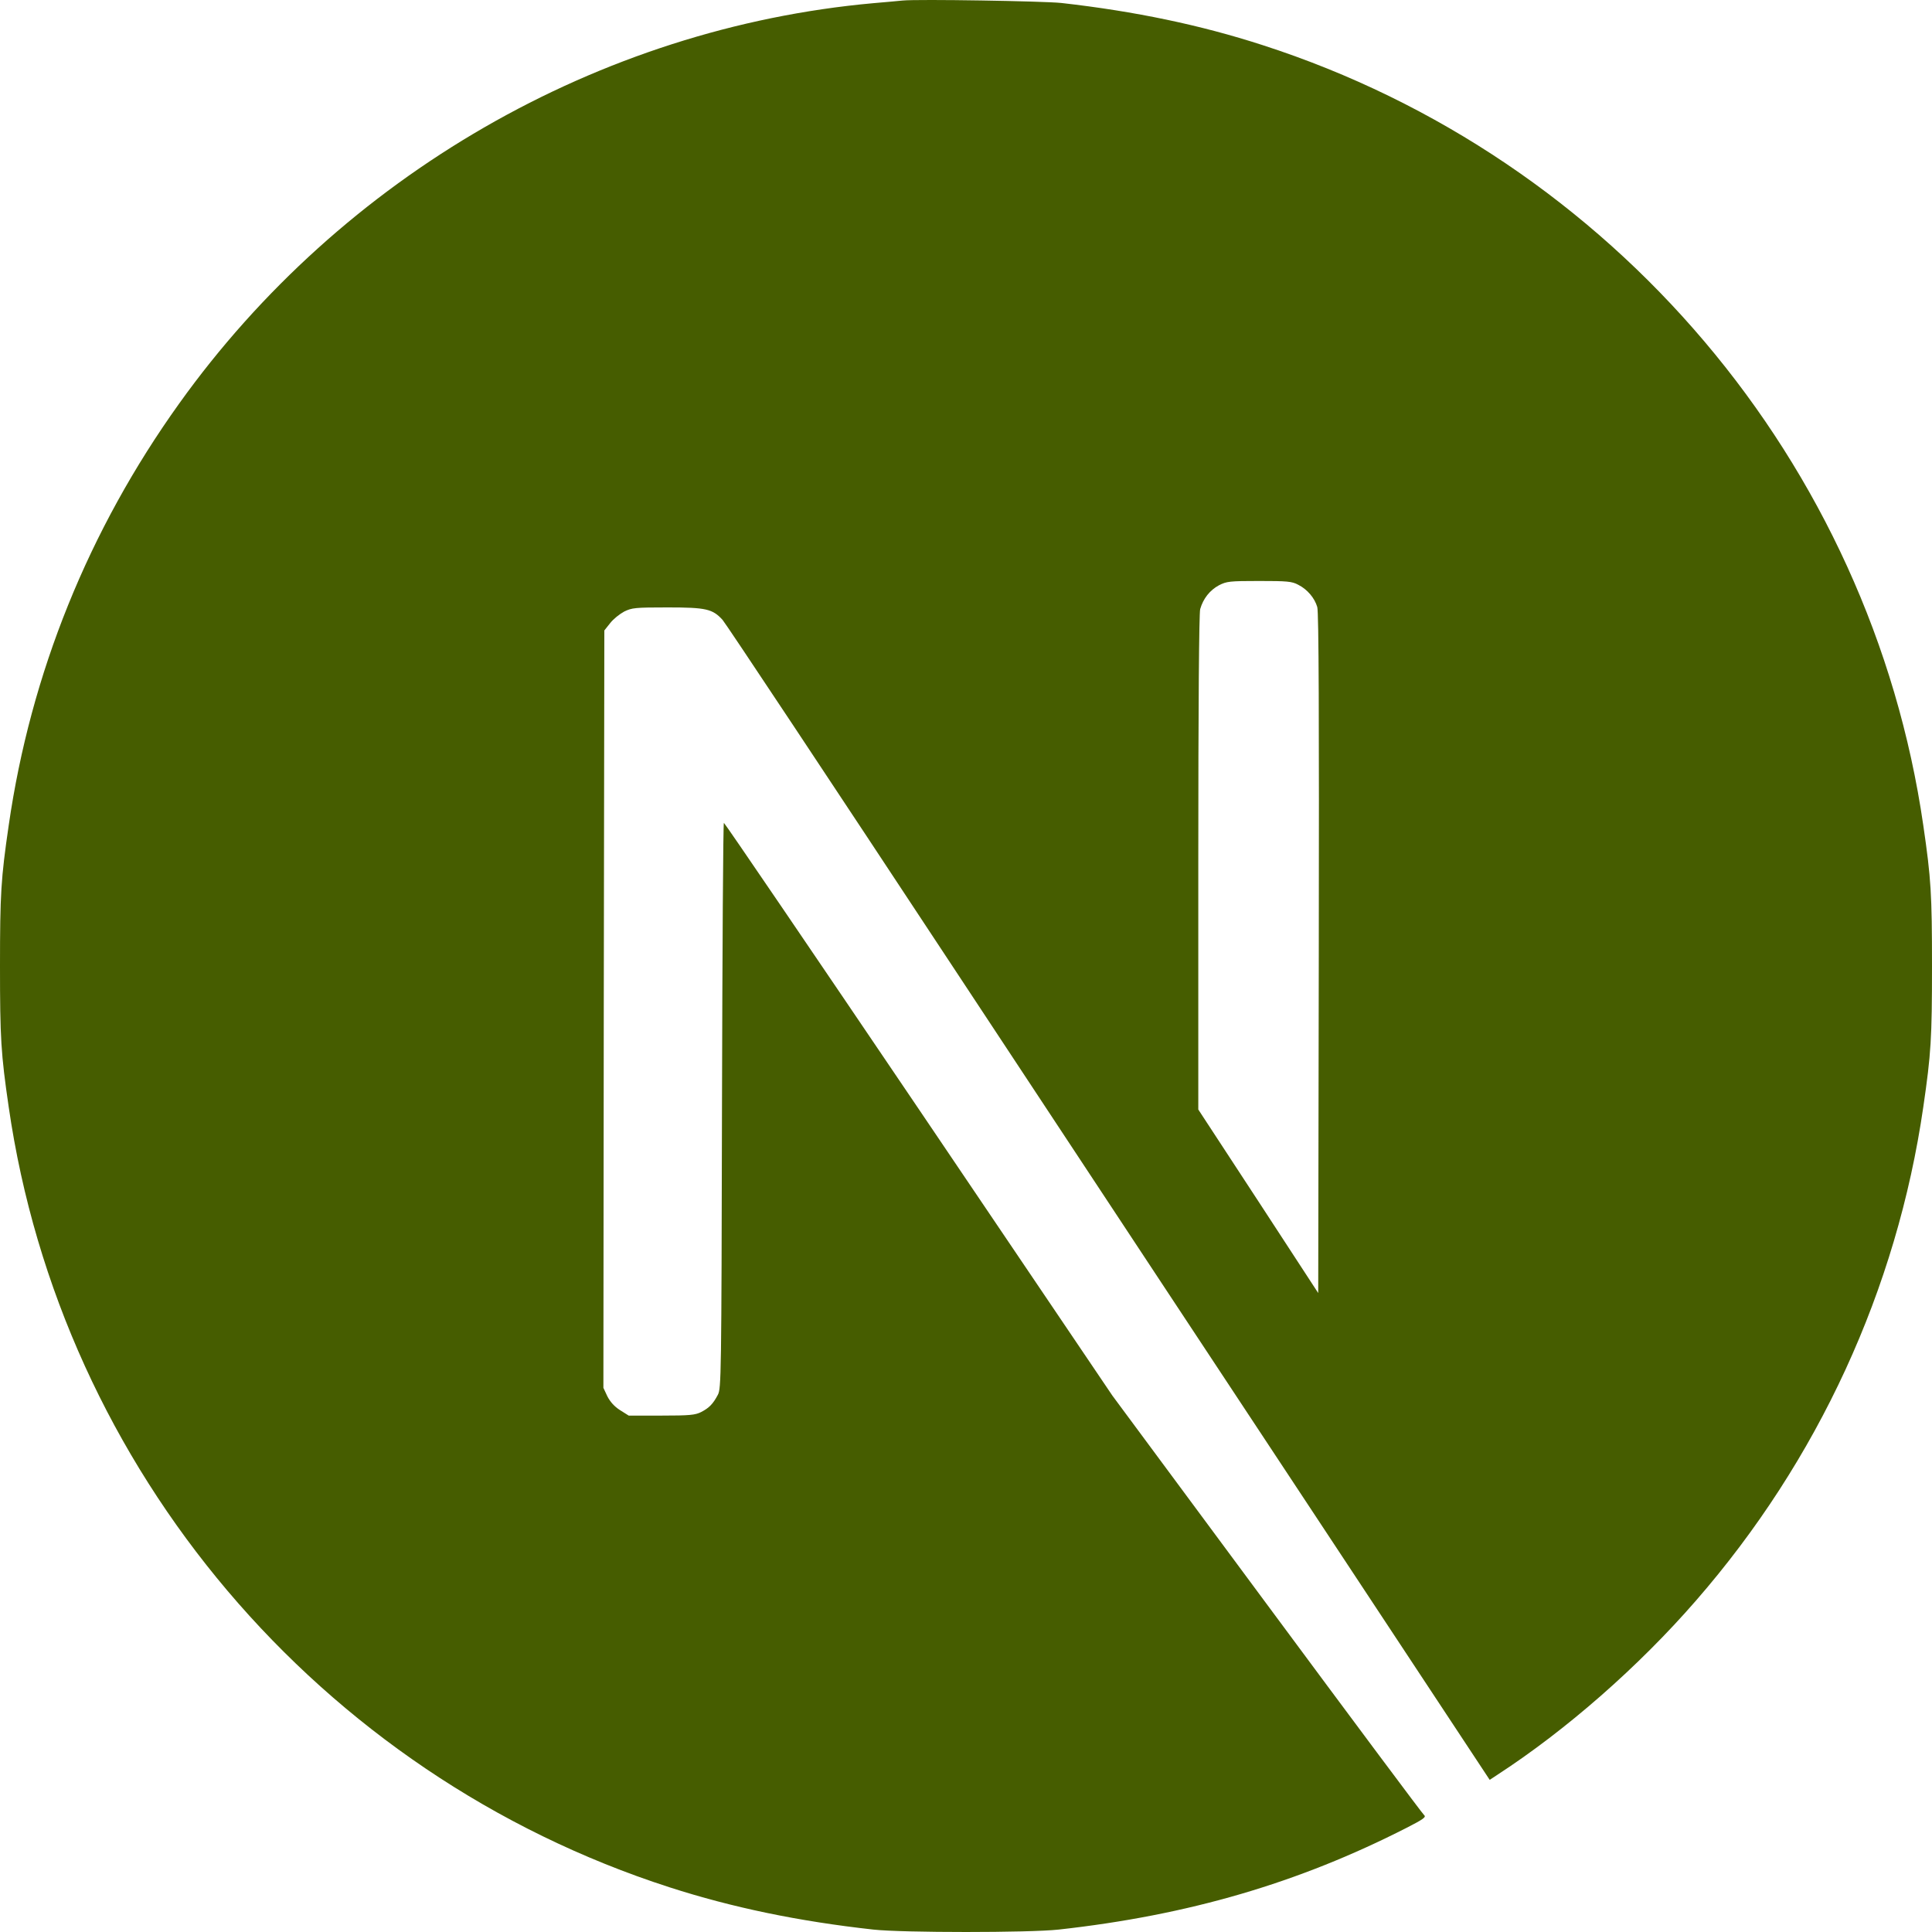
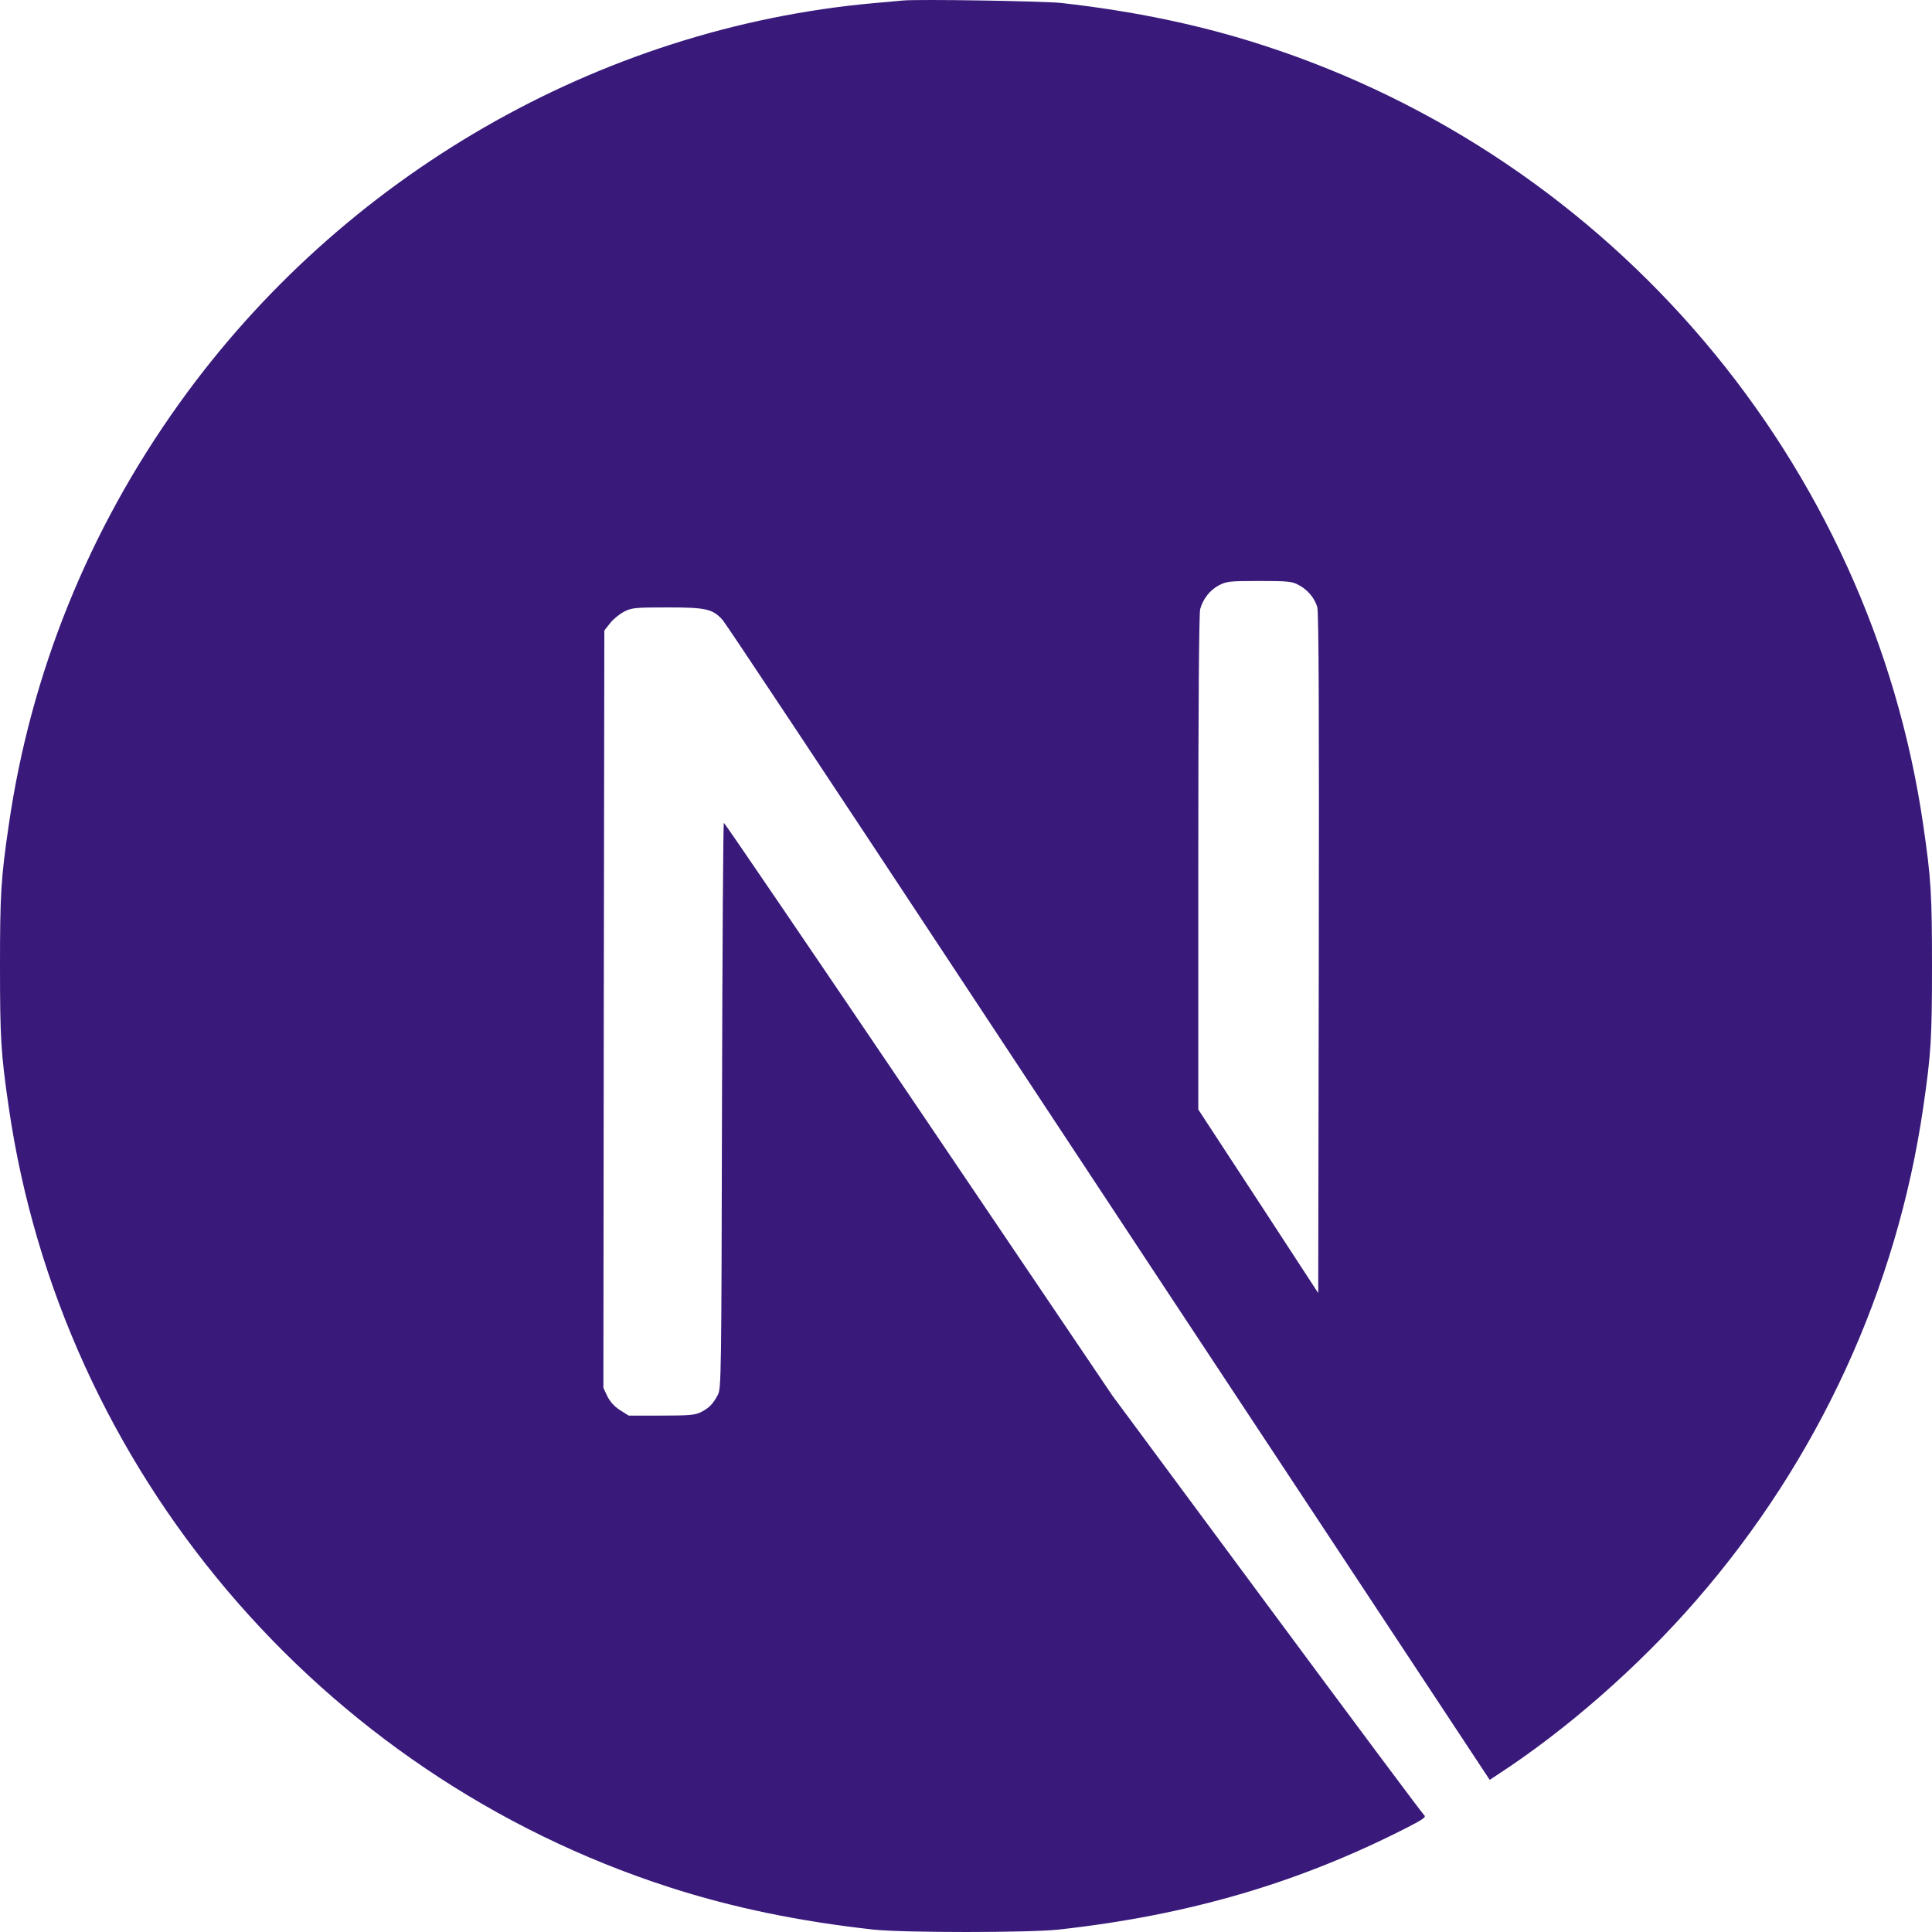
<svg xmlns="http://www.w3.org/2000/svg" width="800px" height="800px" viewBox="0 0 256 256" version="1.1" preserveAspectRatio="xMidYMid">
  <g>
-     <path d="M119.617,0.069 C119.066,0.119 117.315,0.294 115.738,0.419 C79.378,3.697 45.319,23.313 23.748,53.463 C11.736,70.227 4.054,89.243 1.151,109.385 C0.125,116.415 0,118.492 0,128.025 C0,137.558 0.125,139.635 1.151,146.666 C8.108,194.73 42.316,235.114 88.712,250.076 C97.02,252.754 105.778,254.58 115.738,255.681 C119.617,256.106 136.383,256.106 140.262,255.681 C157.454,253.779 172.018,249.526 186.382,242.195 C188.584,241.069 189.01,240.769 188.709,240.518 C188.509,240.368 179.125,227.783 167.864,212.57 L147.394,184.922 L121.744,146.966 C107.63,126.098 96.019,109.034 95.919,109.034 C95.819,109.009 95.718,125.873 95.668,146.465 C95.593,182.52 95.568,183.971 95.118,184.822 C94.467,186.048 93.967,186.549 92.916,187.099 C92.115,187.499 91.414,187.574 87.636,187.574 L83.306,187.574 L82.155,186.849 C81.404,186.373 80.854,185.748 80.479,185.022 L79.953,183.896 L80.003,133.73 L80.078,83.538 L80.854,82.562 C81.254,82.037 82.105,81.361 82.706,81.036 C83.732,80.536 84.132,80.486 88.461,80.486 C93.566,80.486 94.417,80.686 95.743,82.137 C96.119,82.537 110.007,103.455 126.624,128.651 C143.24,153.846 165.962,188.25 177.123,205.139 L197.393,235.84 L198.419,235.164 C207.503,229.259 217.112,220.852 224.719,212.095 C240.91,193.504 251.345,170.836 254.849,146.666 C255.875,139.635 256,137.558 256,128.025 C256,118.492 255.875,116.415 254.849,109.385 C247.892,61.32 213.684,20.936 167.288,5.974 C159.105,3.322 150.397,1.495 140.637,0.394 C138.235,0.144 121.694,-0.131 119.617,0.069 L119.617,0.069 Z M172.018,77.483 C173.219,78.084 174.195,79.235 174.545,80.436 C174.746,81.086 174.796,94.998 174.746,126.349 L174.671,171.336 L166.738,159.176 L158.78,147.016 L158.78,114.314 C158.78,93.171 158.88,81.286 159.03,80.711 C159.431,79.31 160.307,78.209 161.508,77.558 C162.534,77.033 162.909,76.983 166.838,76.983 C170.542,76.983 171.192,77.033 172.018,77.483 Z" fill="#465d00">
+     <path d="M119.617,0.069 C119.066,0.119 117.315,0.294 115.738,0.419 C79.378,3.697 45.319,23.313 23.748,53.463 C11.736,70.227 4.054,89.243 1.151,109.385 C0.125,116.415 0,118.492 0,128.025 C0,137.558 0.125,139.635 1.151,146.666 C8.108,194.73 42.316,235.114 88.712,250.076 C97.02,252.754 105.778,254.58 115.738,255.681 C119.617,256.106 136.383,256.106 140.262,255.681 C157.454,253.779 172.018,249.526 186.382,242.195 C188.584,241.069 189.01,240.769 188.709,240.518 C188.509,240.368 179.125,227.783 167.864,212.57 L147.394,184.922 L121.744,146.966 C107.63,126.098 96.019,109.034 95.919,109.034 C95.819,109.009 95.718,125.873 95.668,146.465 C95.593,182.52 95.568,183.971 95.118,184.822 C94.467,186.048 93.967,186.549 92.916,187.099 C92.115,187.499 91.414,187.574 87.636,187.574 L83.306,187.574 L82.155,186.849 C81.404,186.373 80.854,185.748 80.479,185.022 L79.953,183.896 L80.003,133.73 L80.078,83.538 L80.854,82.562 C81.254,82.037 82.105,81.361 82.706,81.036 C83.732,80.536 84.132,80.486 88.461,80.486 C93.566,80.486 94.417,80.686 95.743,82.137 C96.119,82.537 110.007,103.455 126.624,128.651 C143.24,153.846 165.962,188.25 177.123,205.139 L197.393,235.84 L198.419,235.164 C207.503,229.259 217.112,220.852 224.719,212.095 C240.91,193.504 251.345,170.836 254.849,146.666 C255.875,139.635 256,137.558 256,128.025 C256,118.492 255.875,116.415 254.849,109.385 C247.892,61.32 213.684,20.936 167.288,5.974 C159.105,3.322 150.397,1.495 140.637,0.394 C138.235,0.144 121.694,-0.131 119.617,0.069 L119.617,0.069 Z M172.018,77.483 C173.219,78.084 174.195,79.235 174.545,80.436 C174.746,81.086 174.796,94.998 174.746,126.349 L174.671,171.336 L166.738,159.176 L158.78,147.016 L158.78,114.314 C158.78,93.171 158.88,81.286 159.03,80.711 C159.431,79.31 160.307,78.209 161.508,77.558 C162.534,77.033 162.909,76.983 166.838,76.983 C170.542,76.983 171.192,77.033 172.018,77.483 Z" fill="#391a7b">

</path>
  </g>
</svg>
